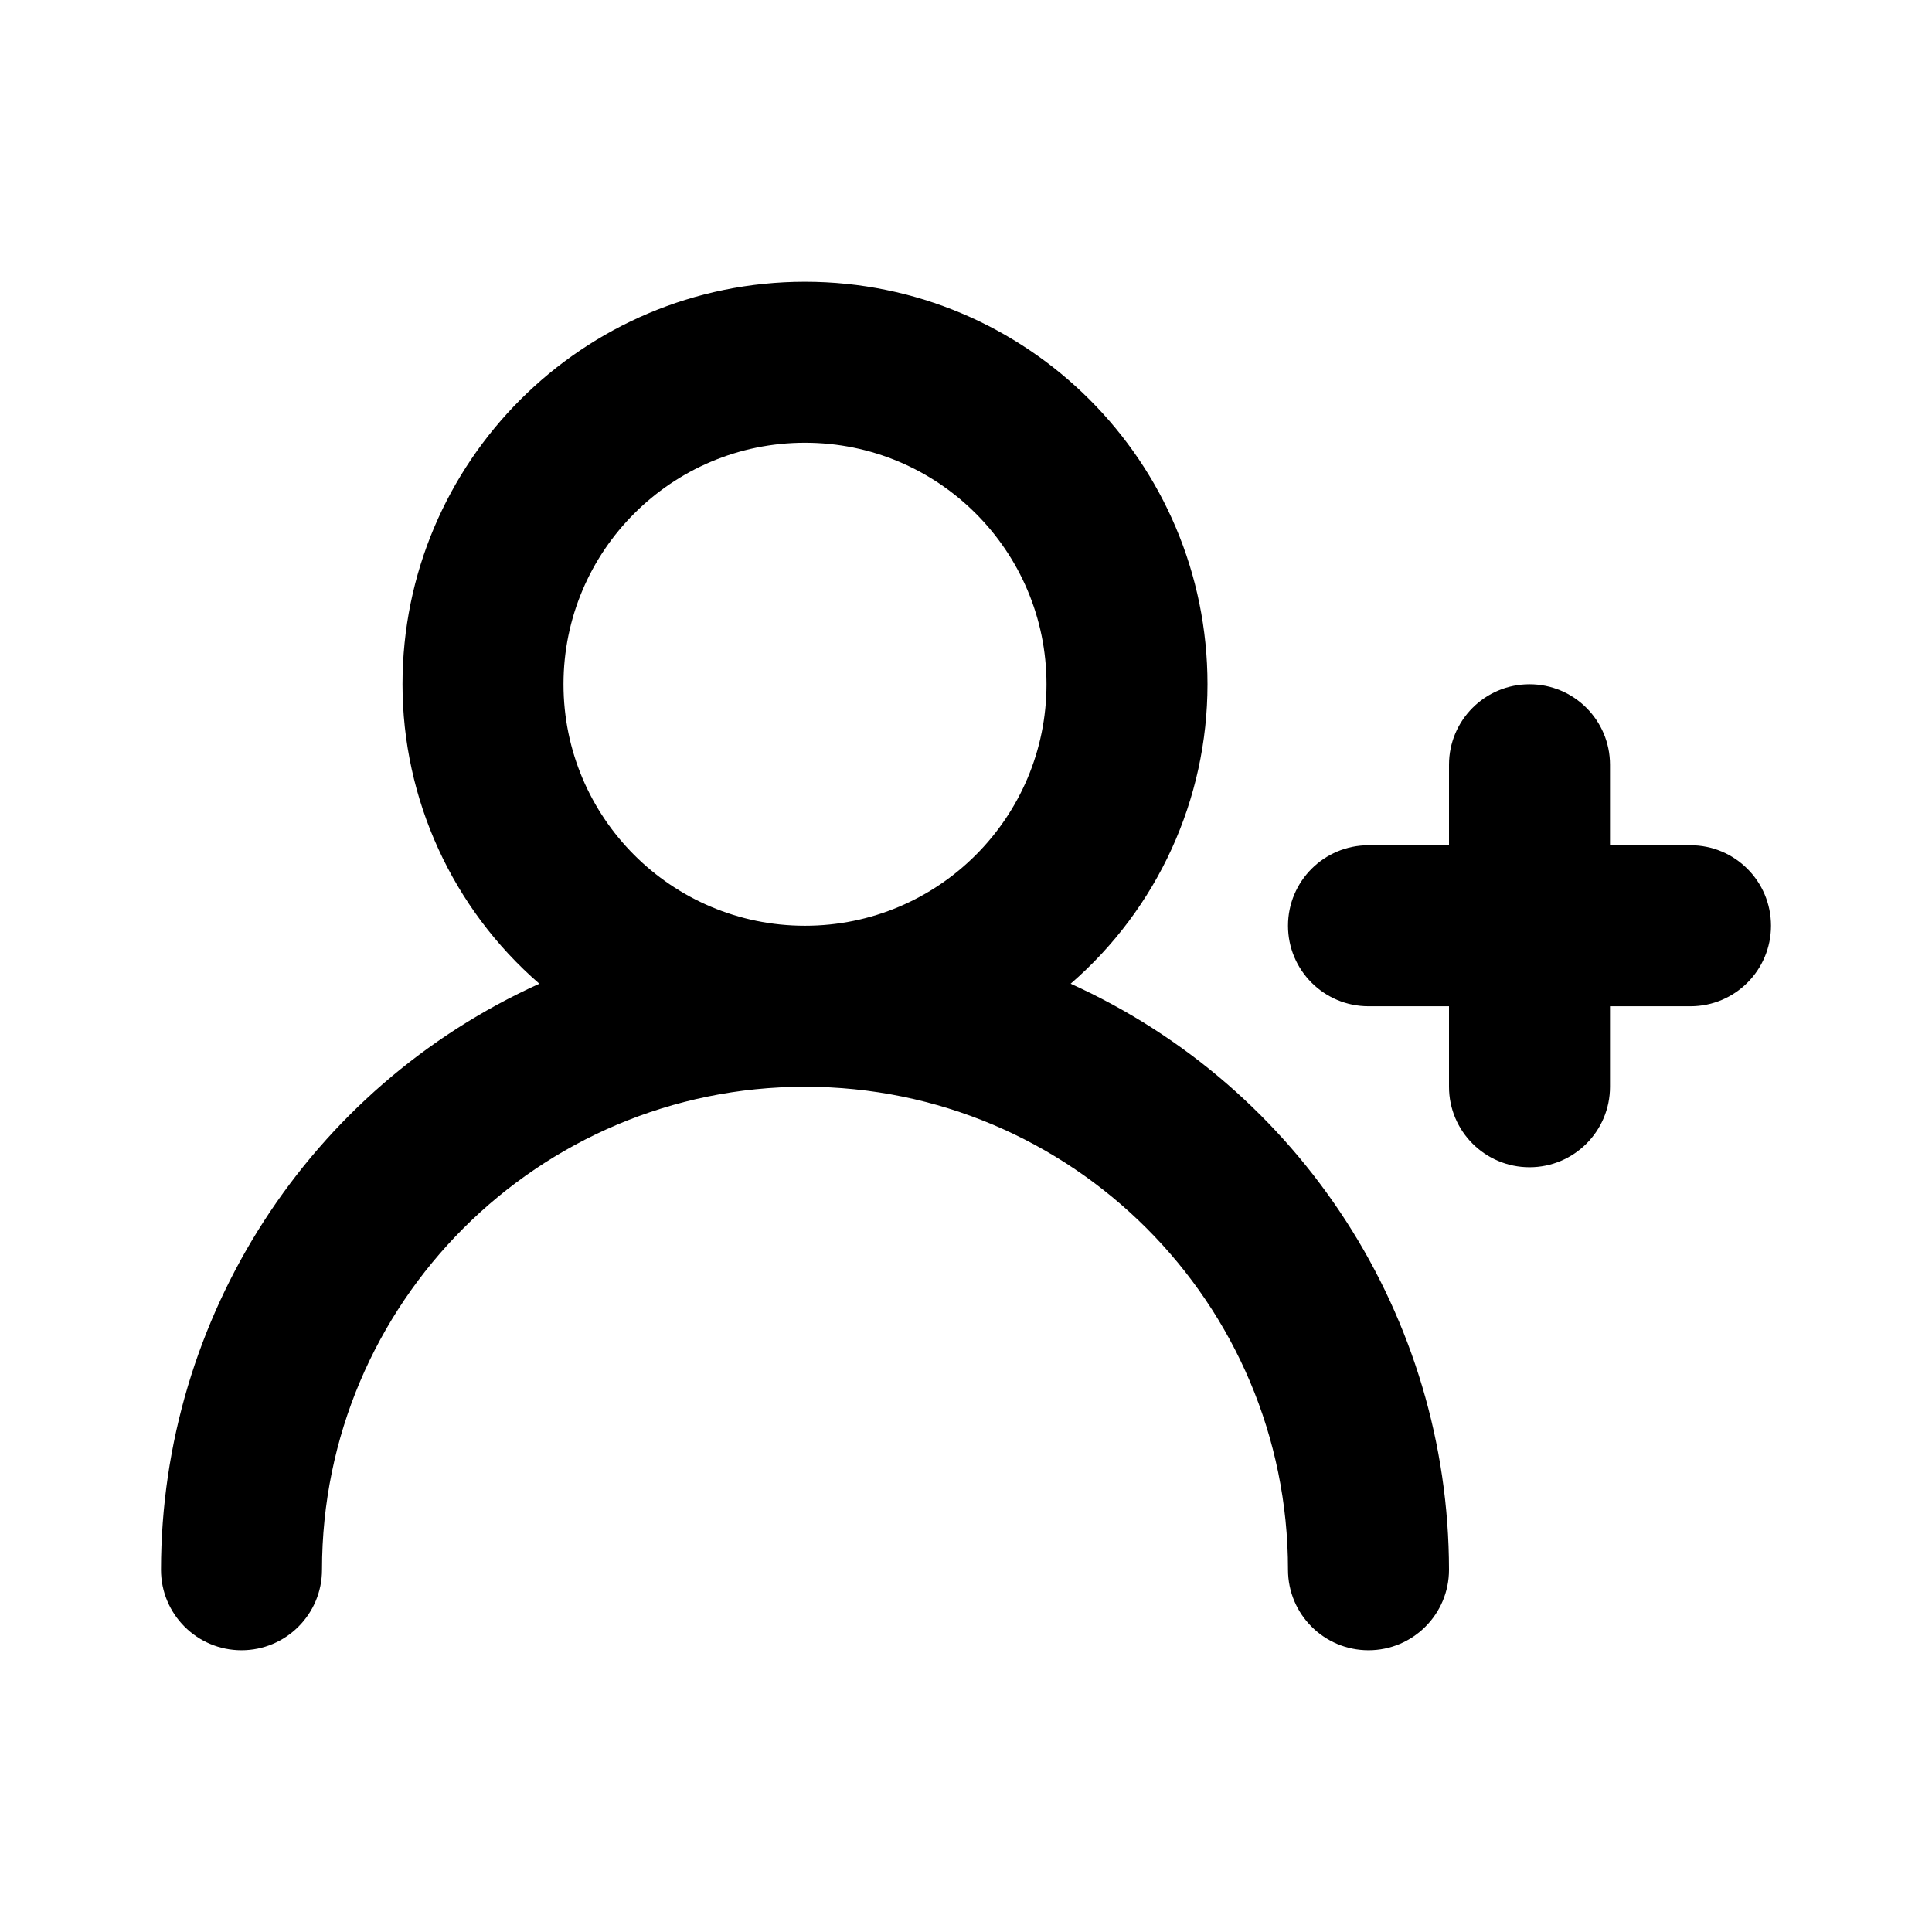
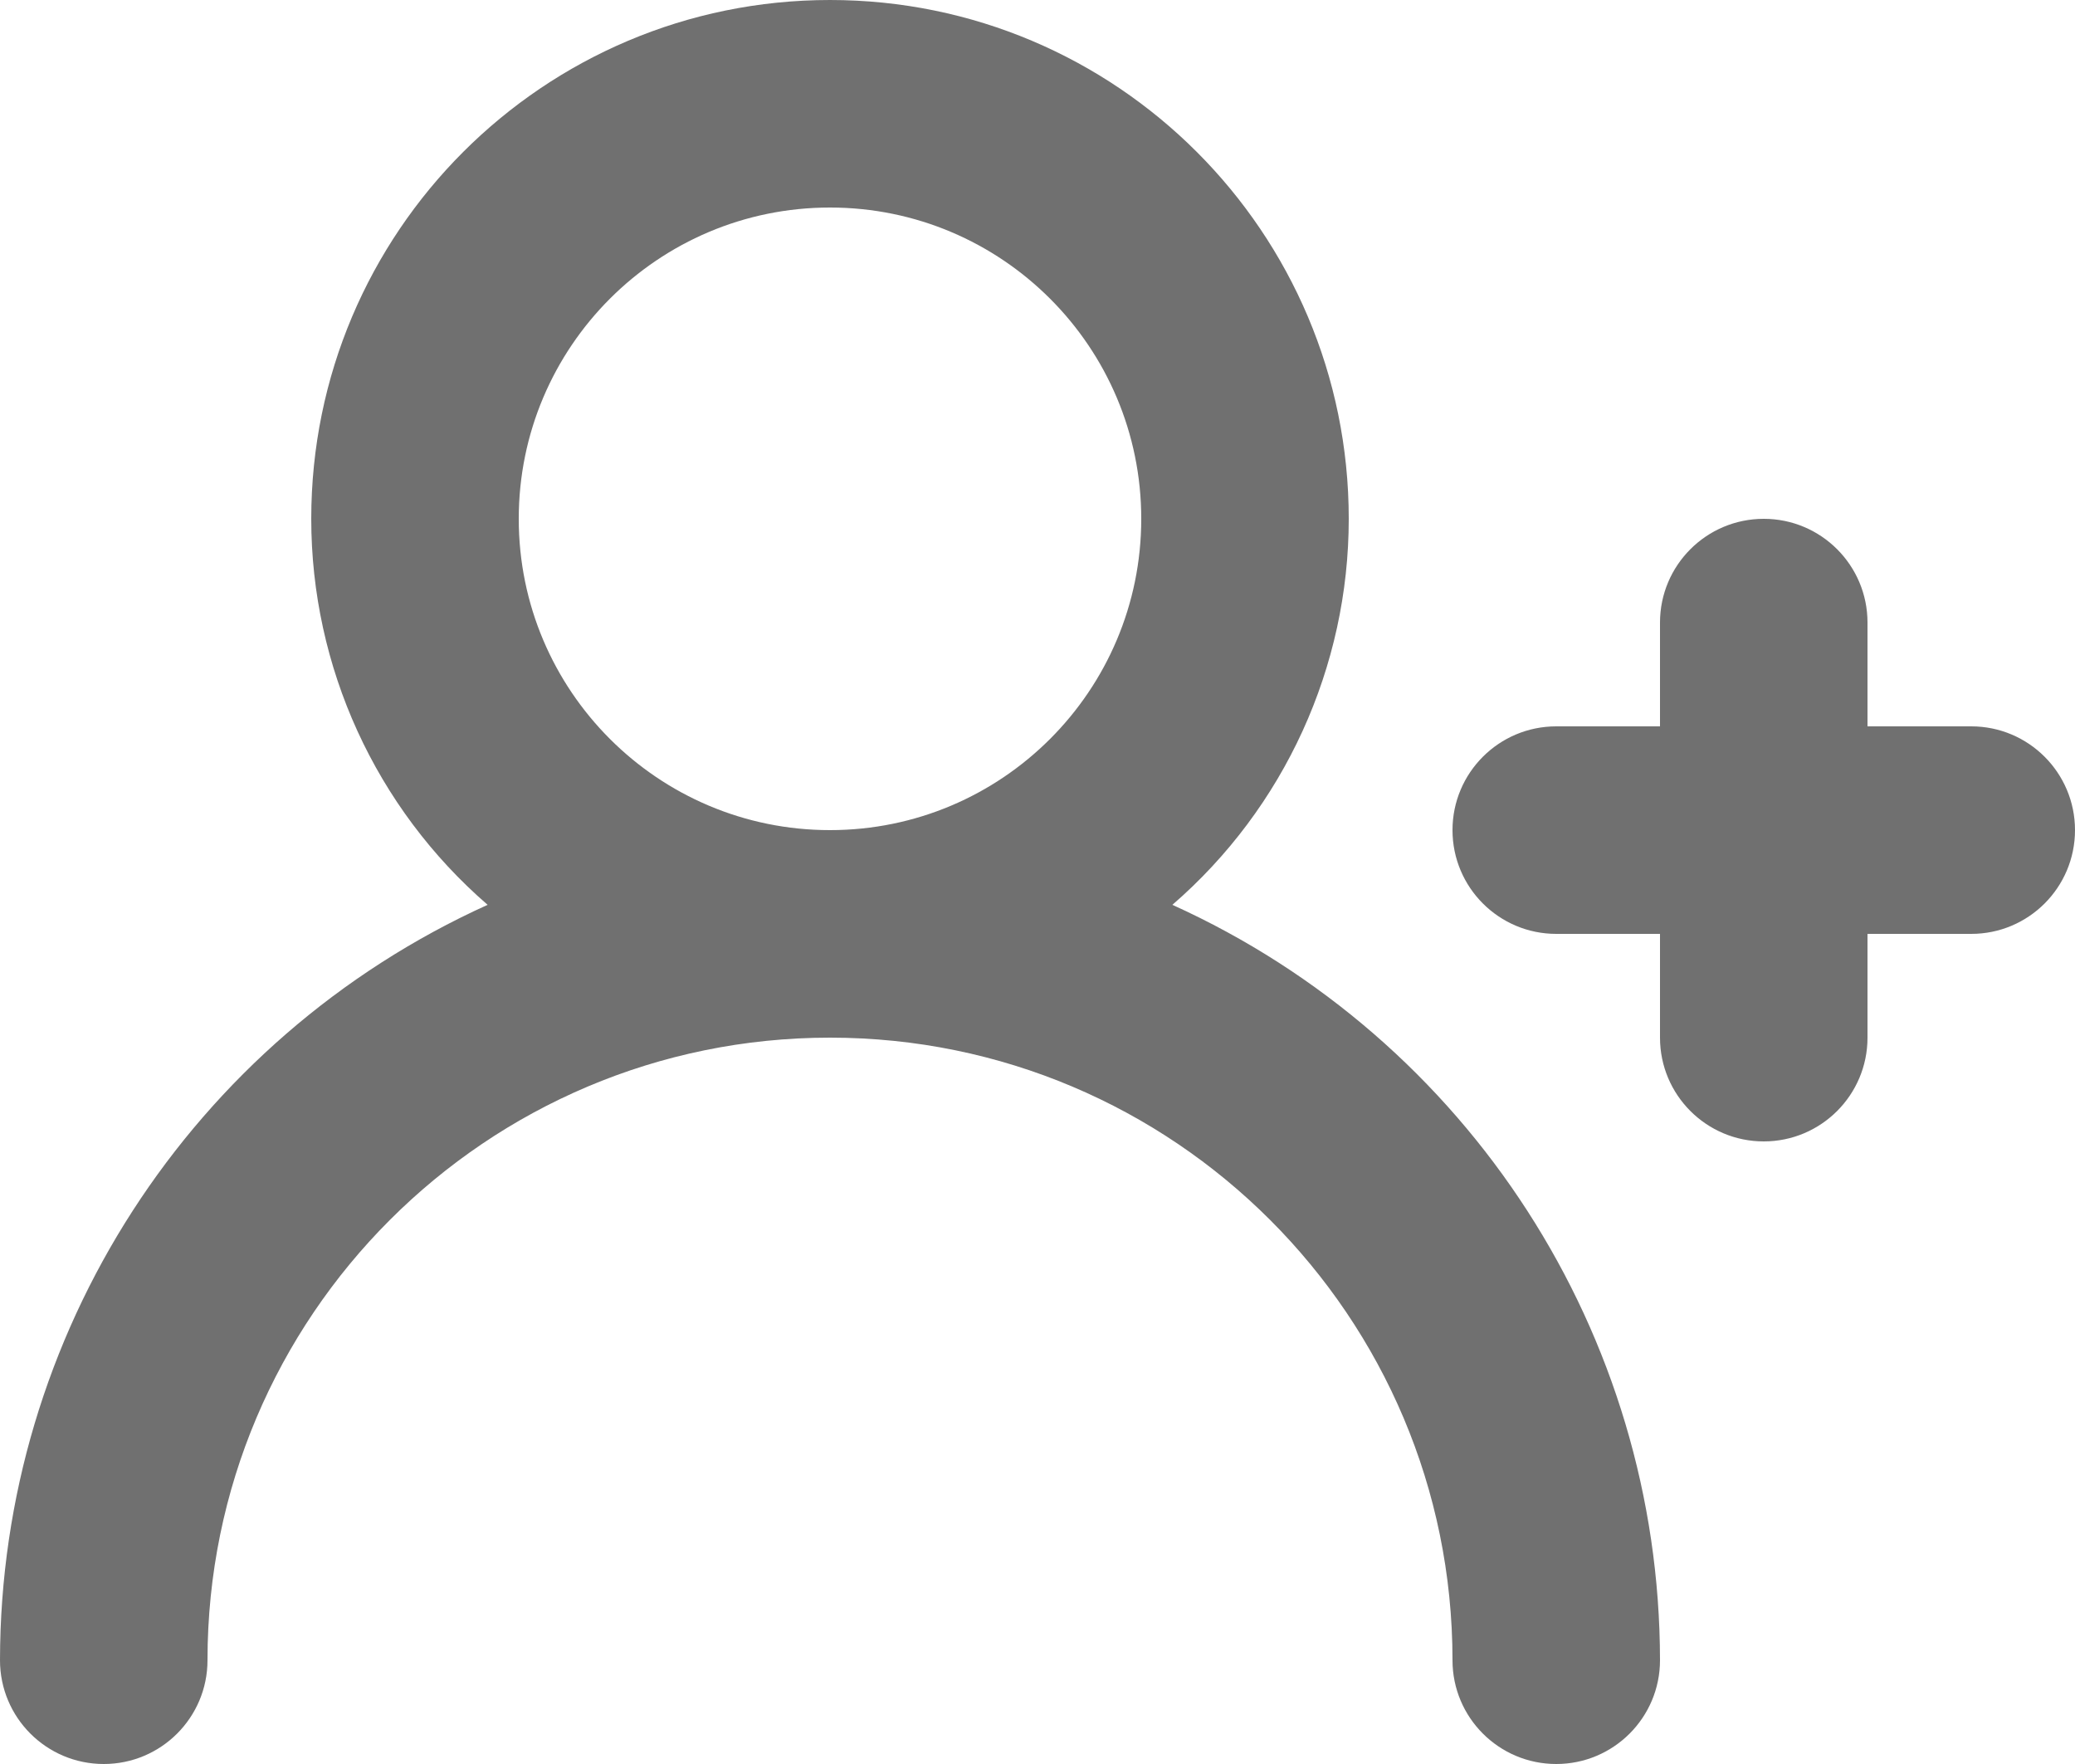
- <svg xmlns="http://www.w3.org/2000/svg" viewBox="0 0 24 24">
-   <path d="M21,10.5H20v-1a1,1,0,0,0-2,0v1H17a1,1,0,0,0,0,2h1v1a1,1,0,0,0,2,0v-1h1a1,1,0,0,0,0-2Zm-7.7,1.72A4.92,4.92,0,0,0,15,8.5a5,5,0,0,0-10,0,4.92,4.92,0,0,0,1.7,3.72A8,8,0,0,0,2,19.5a1,1,0,0,0,2,0,6,6,0,0,1,12,0,1,1,0,0,0,2,0A8,8,0,0,0,13.3,12.22ZM10,11.5a3,3,0,1,1,3-3A3,3,0,0,1,10,11.5Z" />
+ <svg xmlns="http://www.w3.org/2000/svg" width="30" height="25.5" viewBox="0 0 30 25.5">
+   <defs>
+     <style>
+       .cls-1 {
+         fill: #707070;
+       }
+     </style>
+   </defs>
+   <path id="user-plus" class="cls-1" d="M30.5,14H29V12.5a1.5,1.5,0,0,0-3,0V14H24.5a1.5,1.5,0,0,0,0,3H26v1.5a1.5,1.5,0,0,0,3,0V17h1.5a1.5,1.5,0,0,0,0-3ZM18.95,16.58A7.38,7.38,0,0,0,21.5,11a7.5,7.5,0,0,0-15,0,7.38,7.38,0,0,0,2.55,5.58A12,12,0,0,0,2,27.5a1.5,1.5,0,0,0,3,0,9,9,0,1,1,18,0,1.5,1.5,0,0,0,3,0,12,12,0,0,0-7.05-10.92ZM14,15.5A4.5,4.5,0,1,1,18.5,11,4.5,4.5,0,0,1,14,15.5Z" transform="translate(-2 -3.5)" />
</svg>
